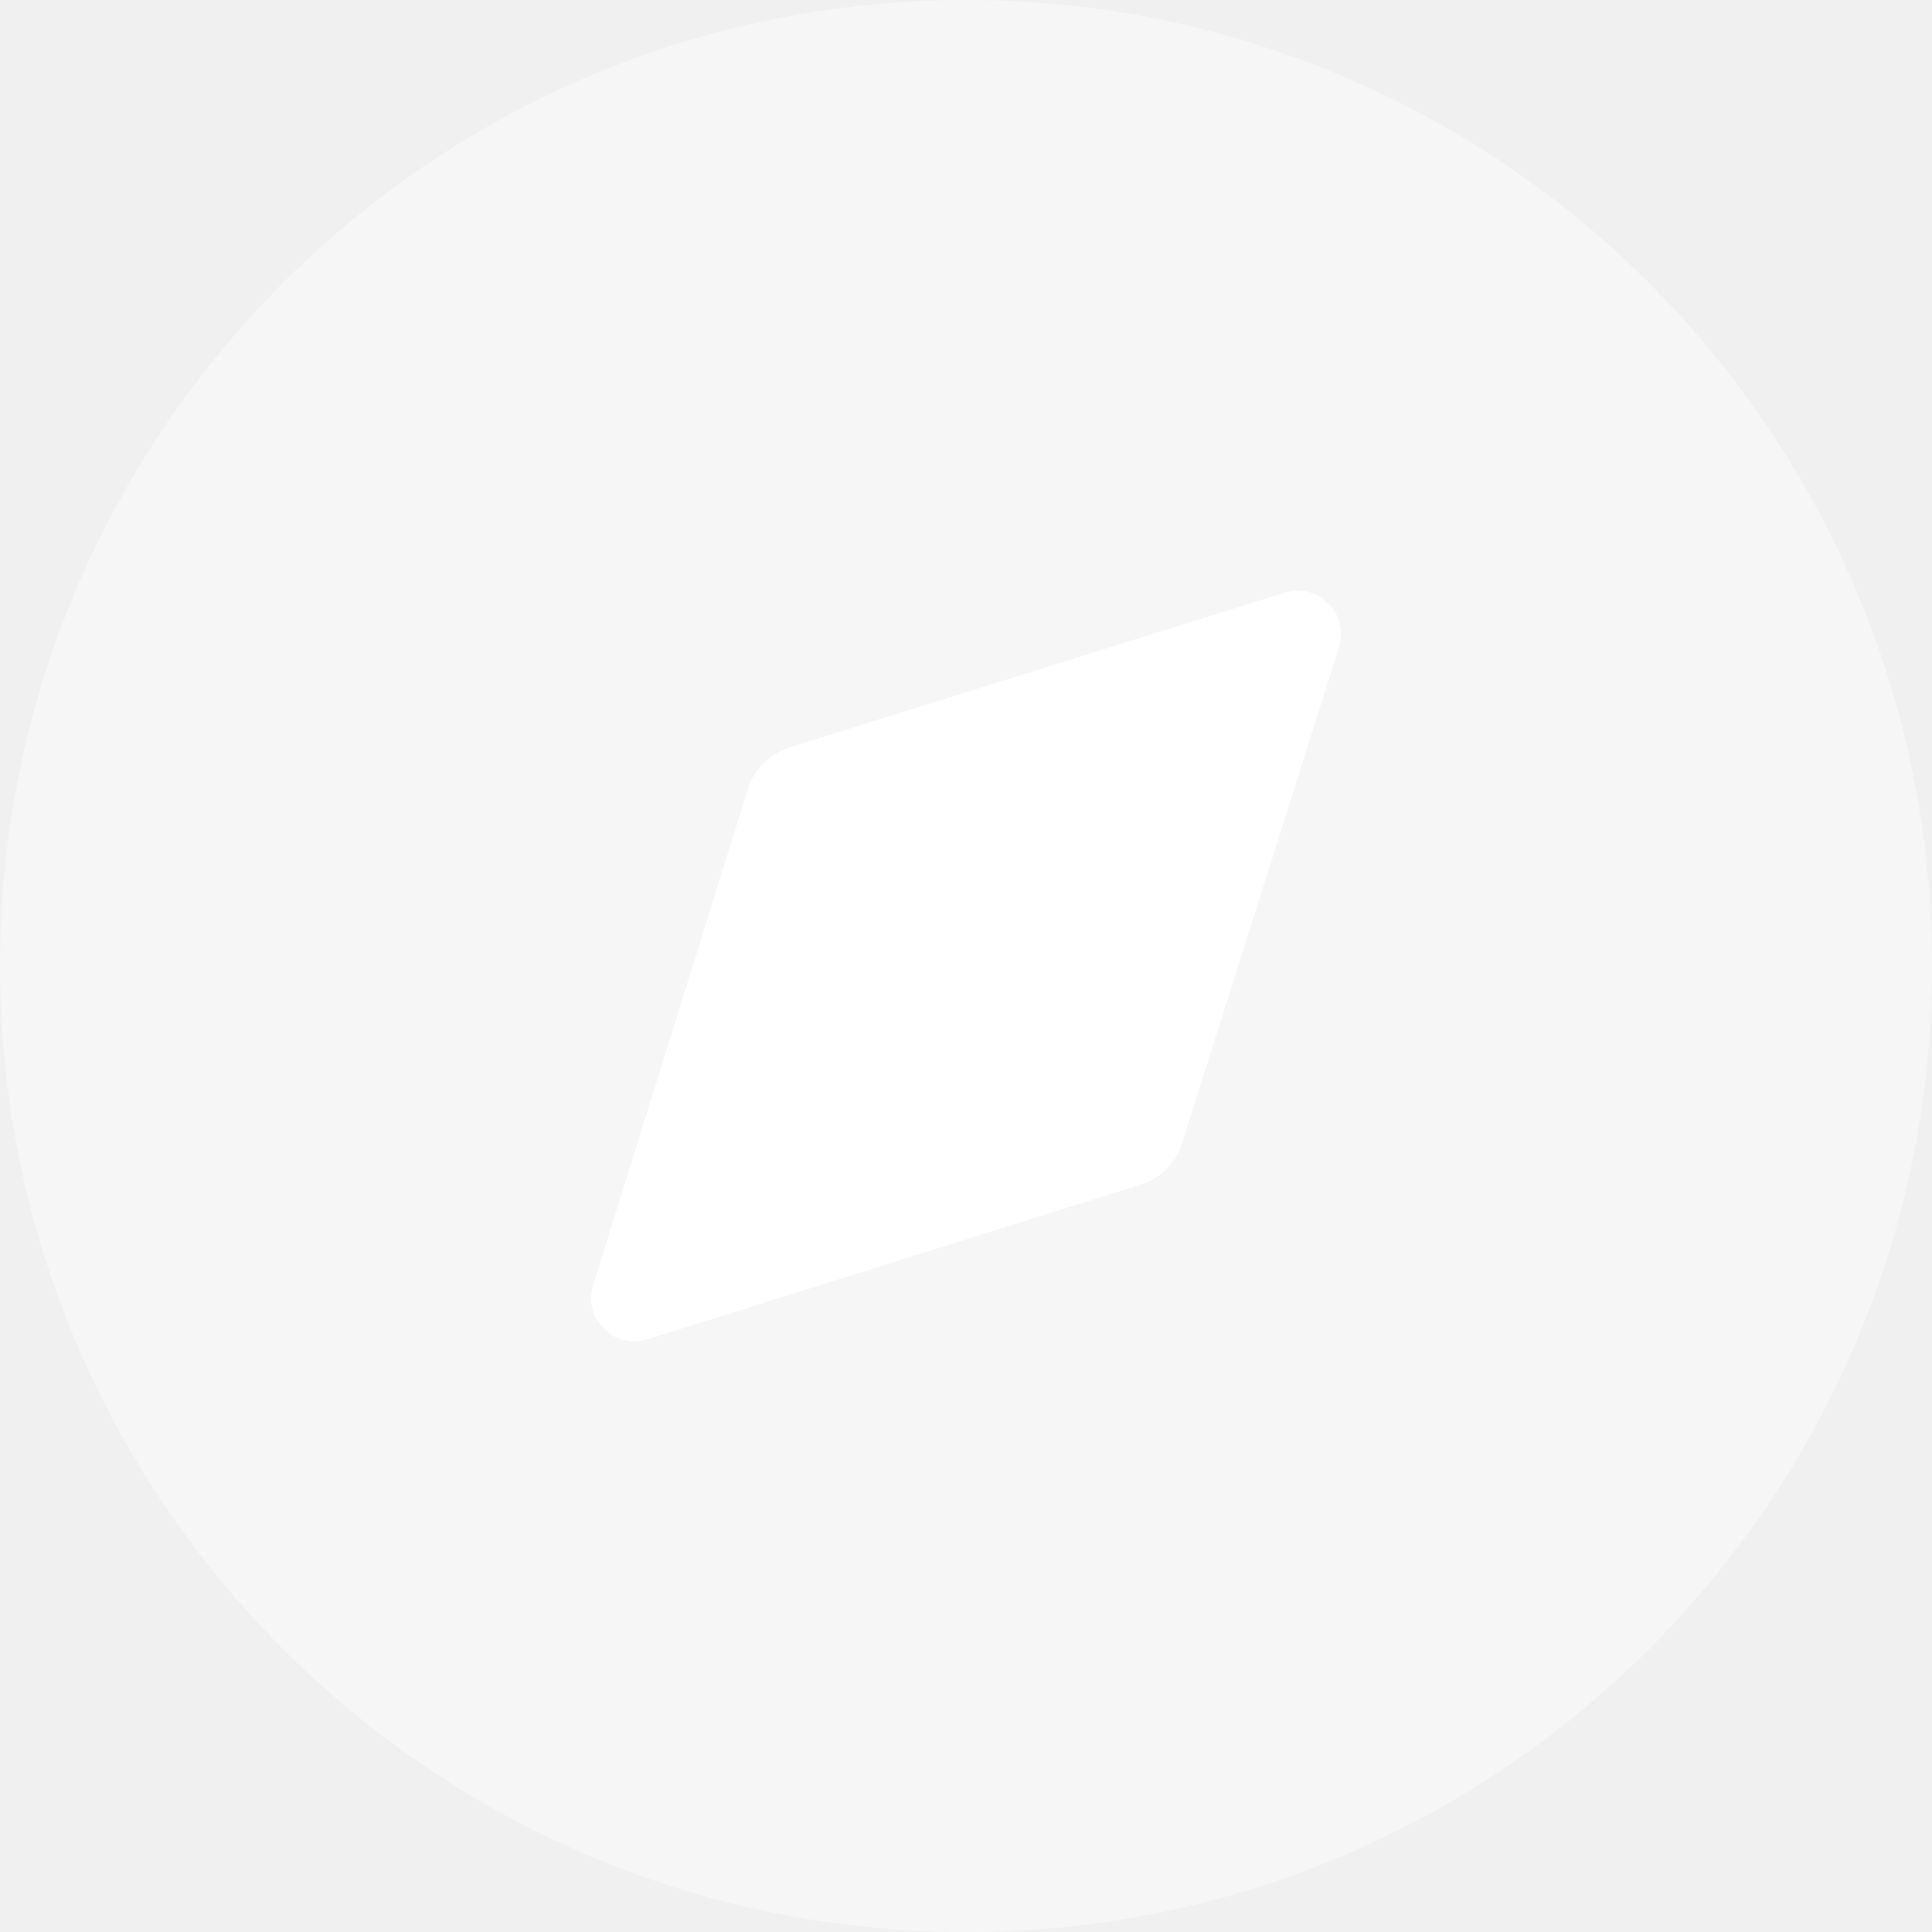
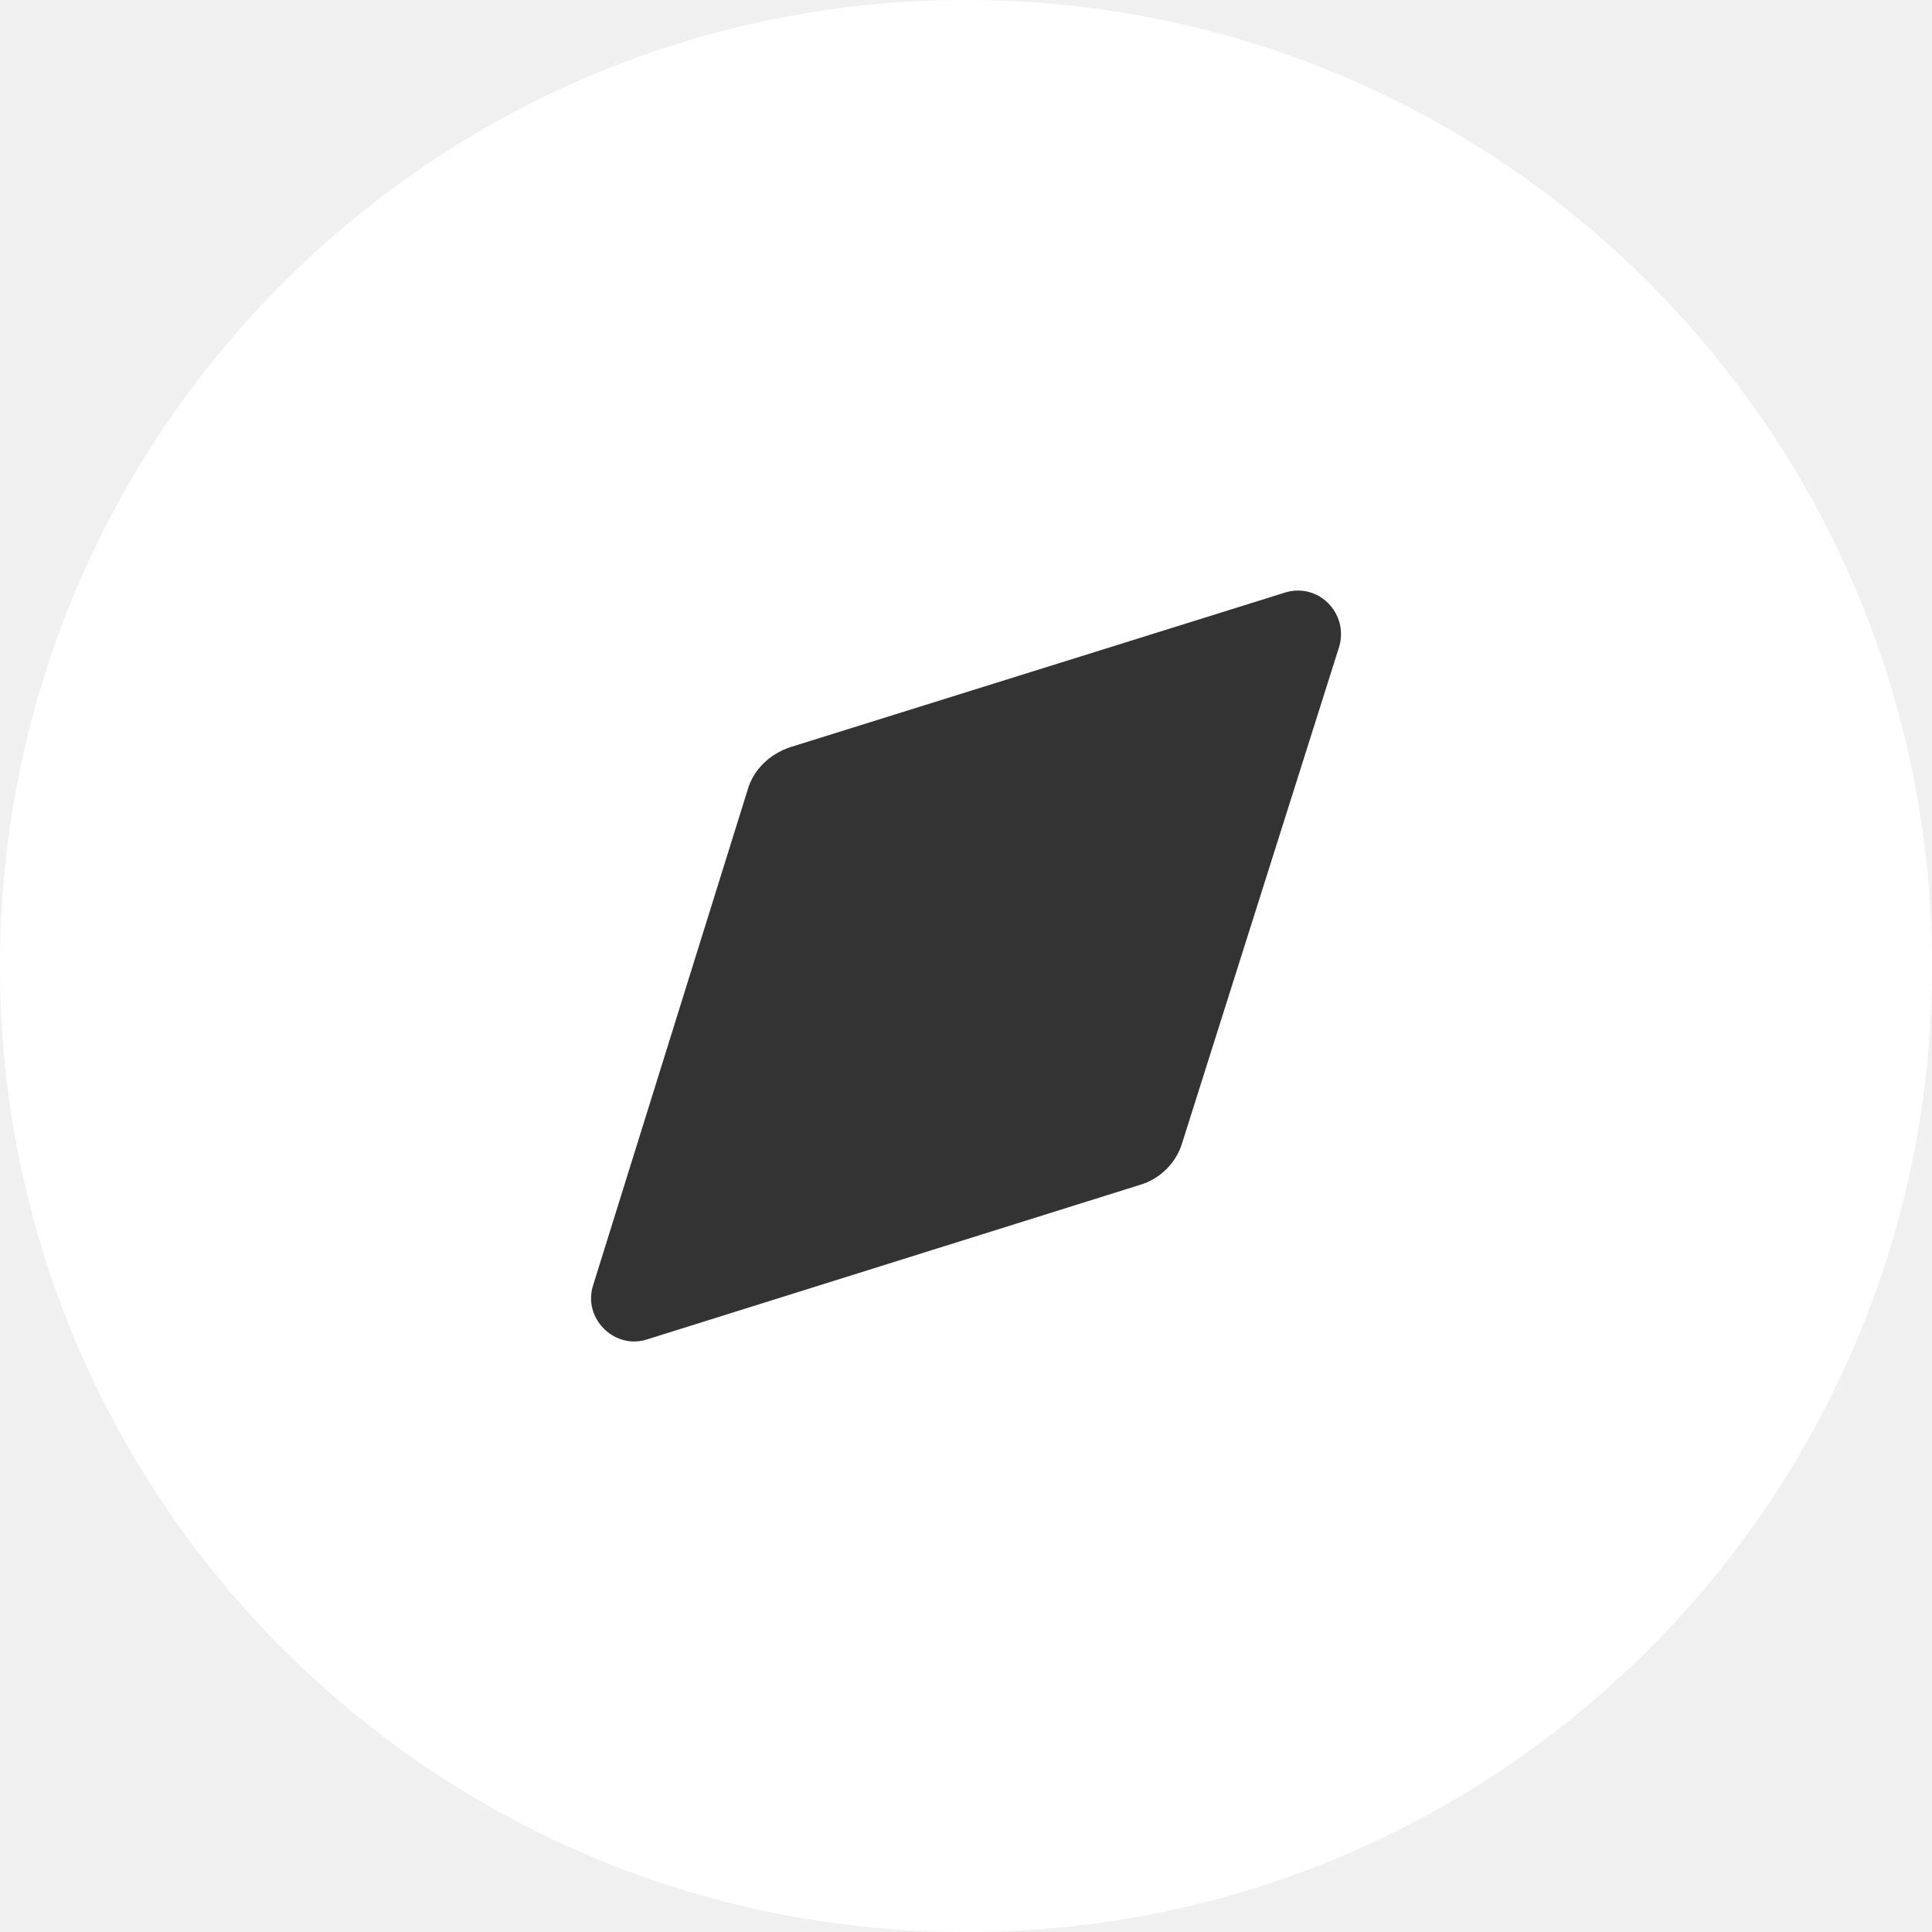
<svg xmlns="http://www.w3.org/2000/svg" width="20" height="20" viewBox="0 0 20 20" fill="none">
-   <path opacity="0.4" d="M20 10C20 15.523 15.523 20 10 20C4.477 20 -9.91821e-05 15.523 -9.91821e-05 10C-9.91821e-05 4.478 4.477 -9.91821e-05 10 -9.91821e-05C15.523 -9.91821e-05 20 4.478 20 10Z" fill="white" />
-   <path d="M13.86 6.705L12.24 11.825C12.18 12.035 12.01 12.205 11.8 12.266L6.7 13.865C6.36 13.976 6.03 13.645 6.14 13.305L7.74 8.175C7.8 7.965 7.97 7.805 8.18 7.735L13.3 6.135C13.65 6.025 13.97 6.355 13.86 6.705Z" fill="white" />
+   <path opacity="1" d="M20 10C20 15.523 15.523 20 10 20C4.477 20 -9.91821e-05 15.523 -9.91821e-05 10C-9.91821e-05 4.478 4.477 -9.91821e-05 10 -9.91821e-05C15.523 -9.91821e-05 20 4.478 20 10Z" fill="white" />
+   <path opacity="0.8" d="M13.86 6.705L12.24 11.825C12.18 12.035 12.01 12.205 11.8 12.266L6.7 13.865C6.36 13.976 6.03 13.645 6.14 13.305L7.74 8.175C7.8 7.965 7.97 7.805 8.18 7.735L13.3 6.135C13.65 6.025 13.97 6.355 13.86 6.705Z" fill="black" />
</svg>
